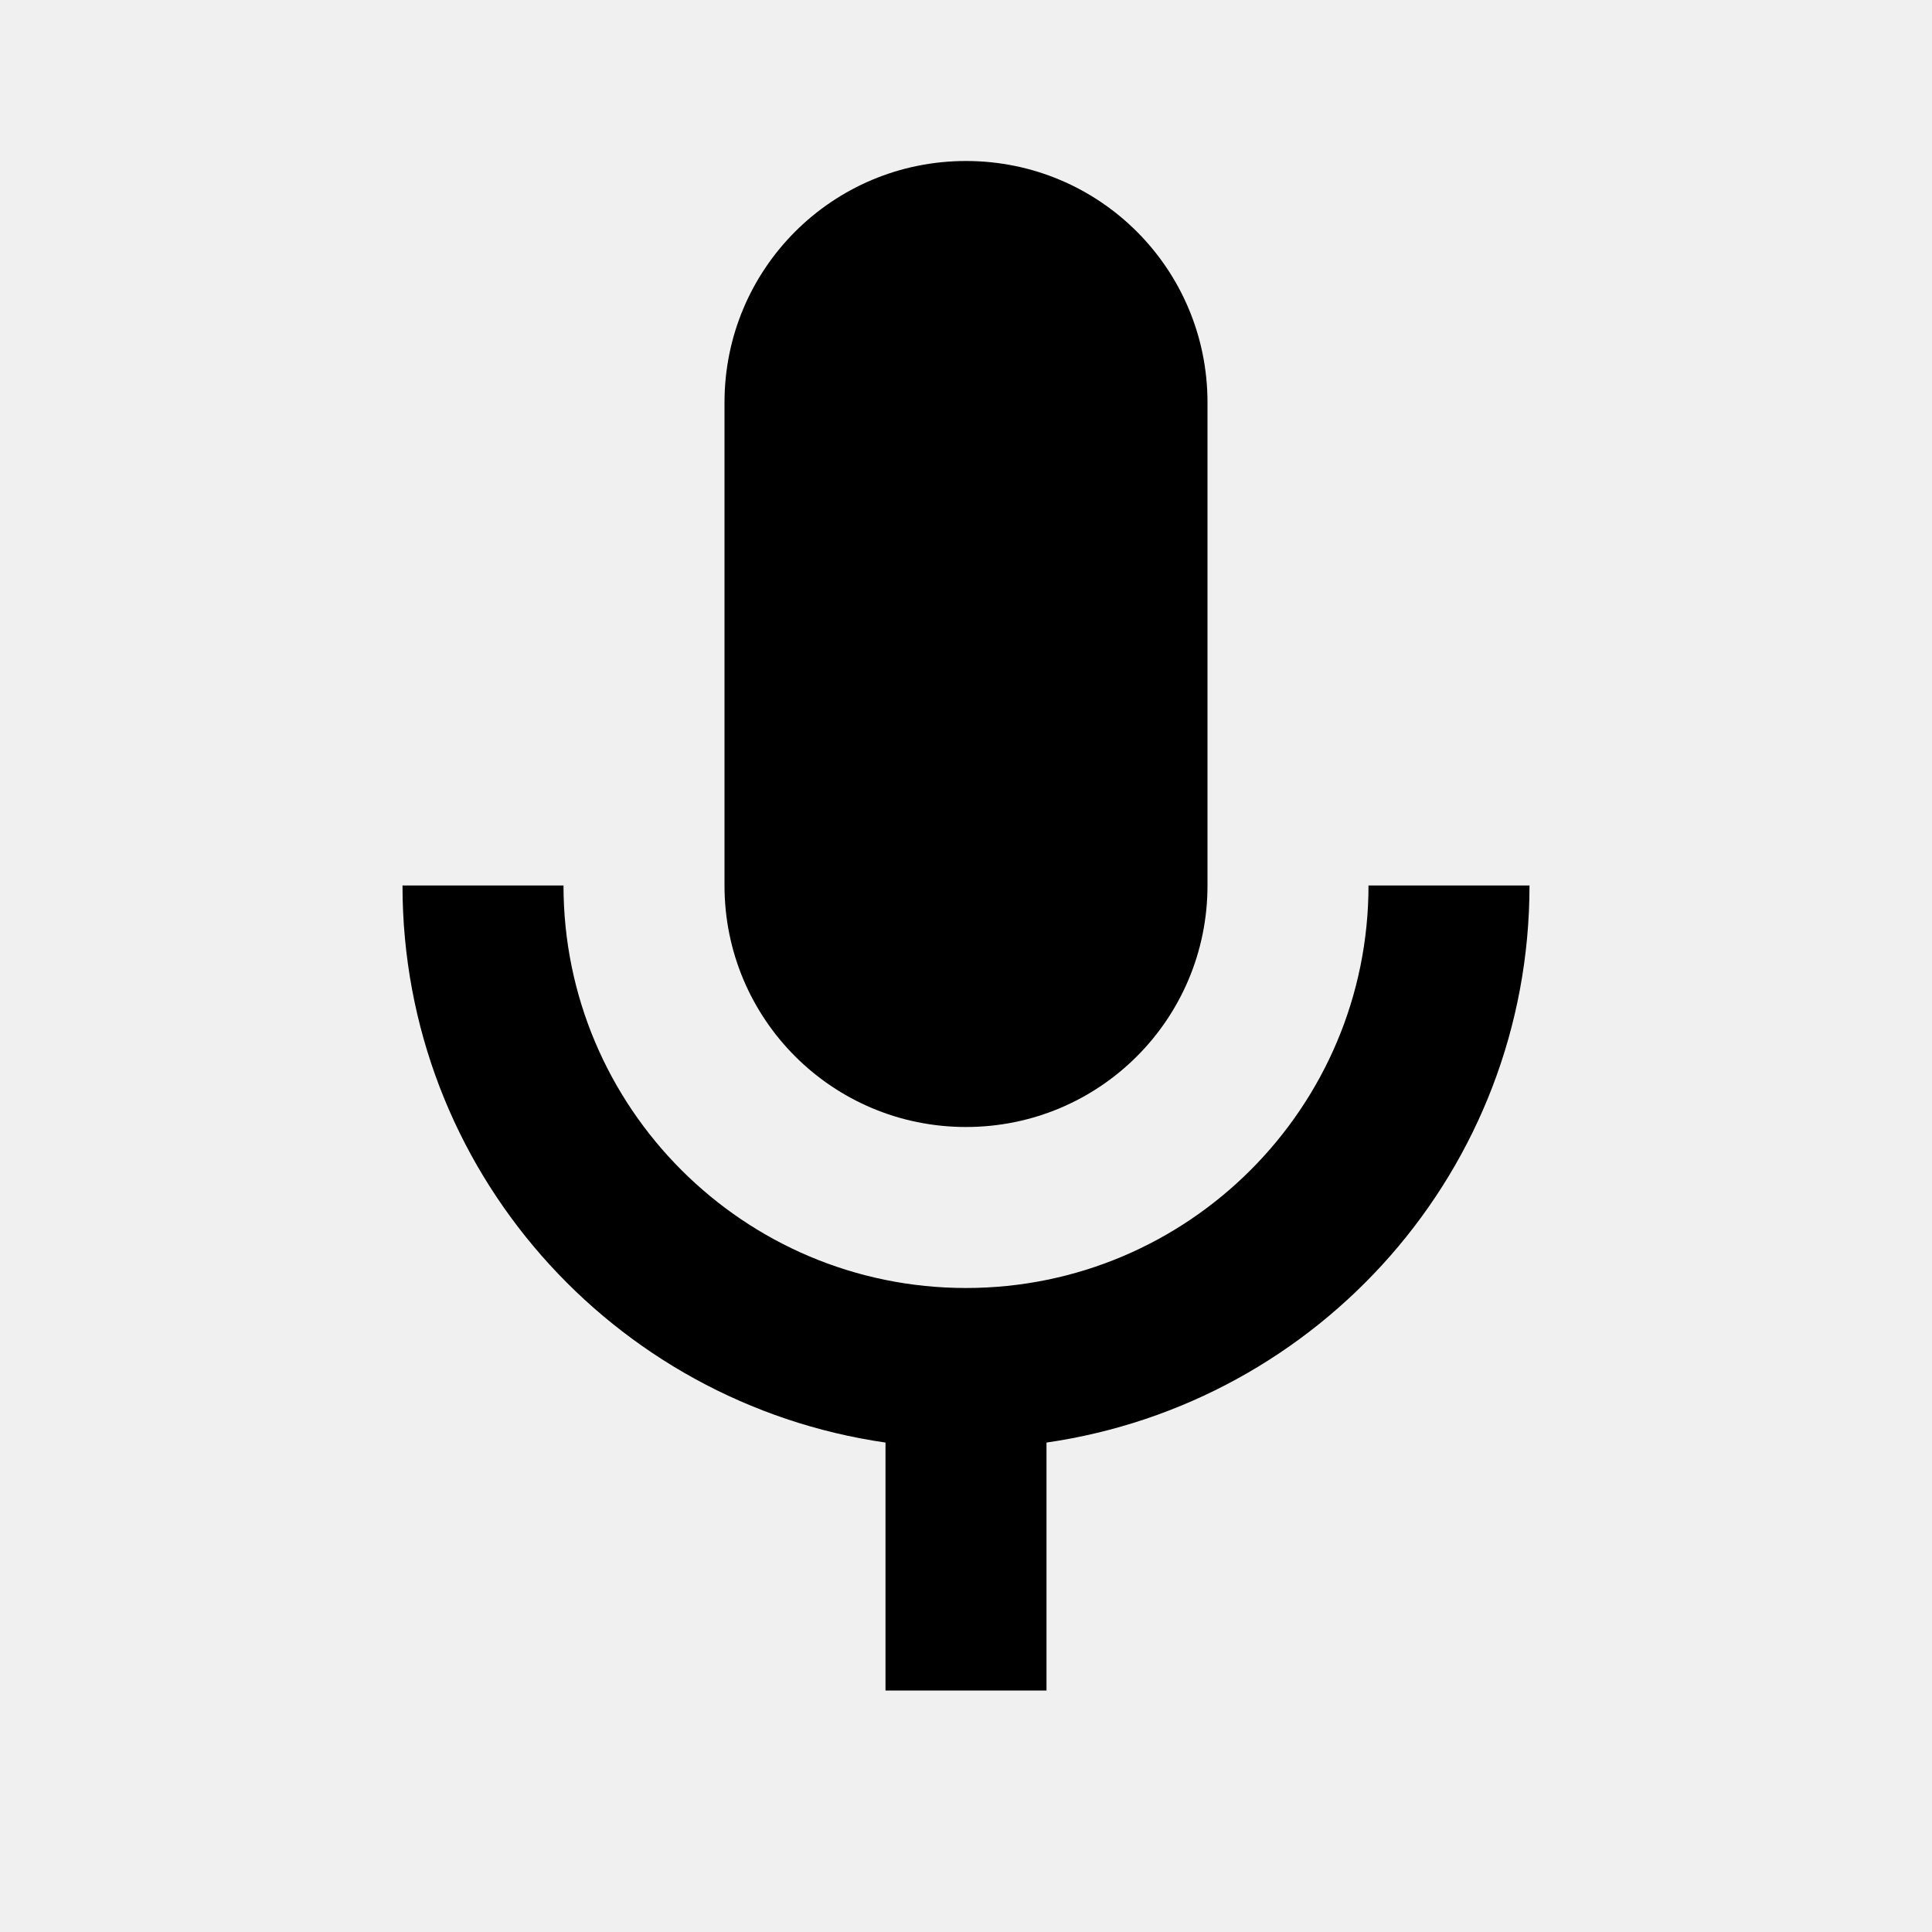
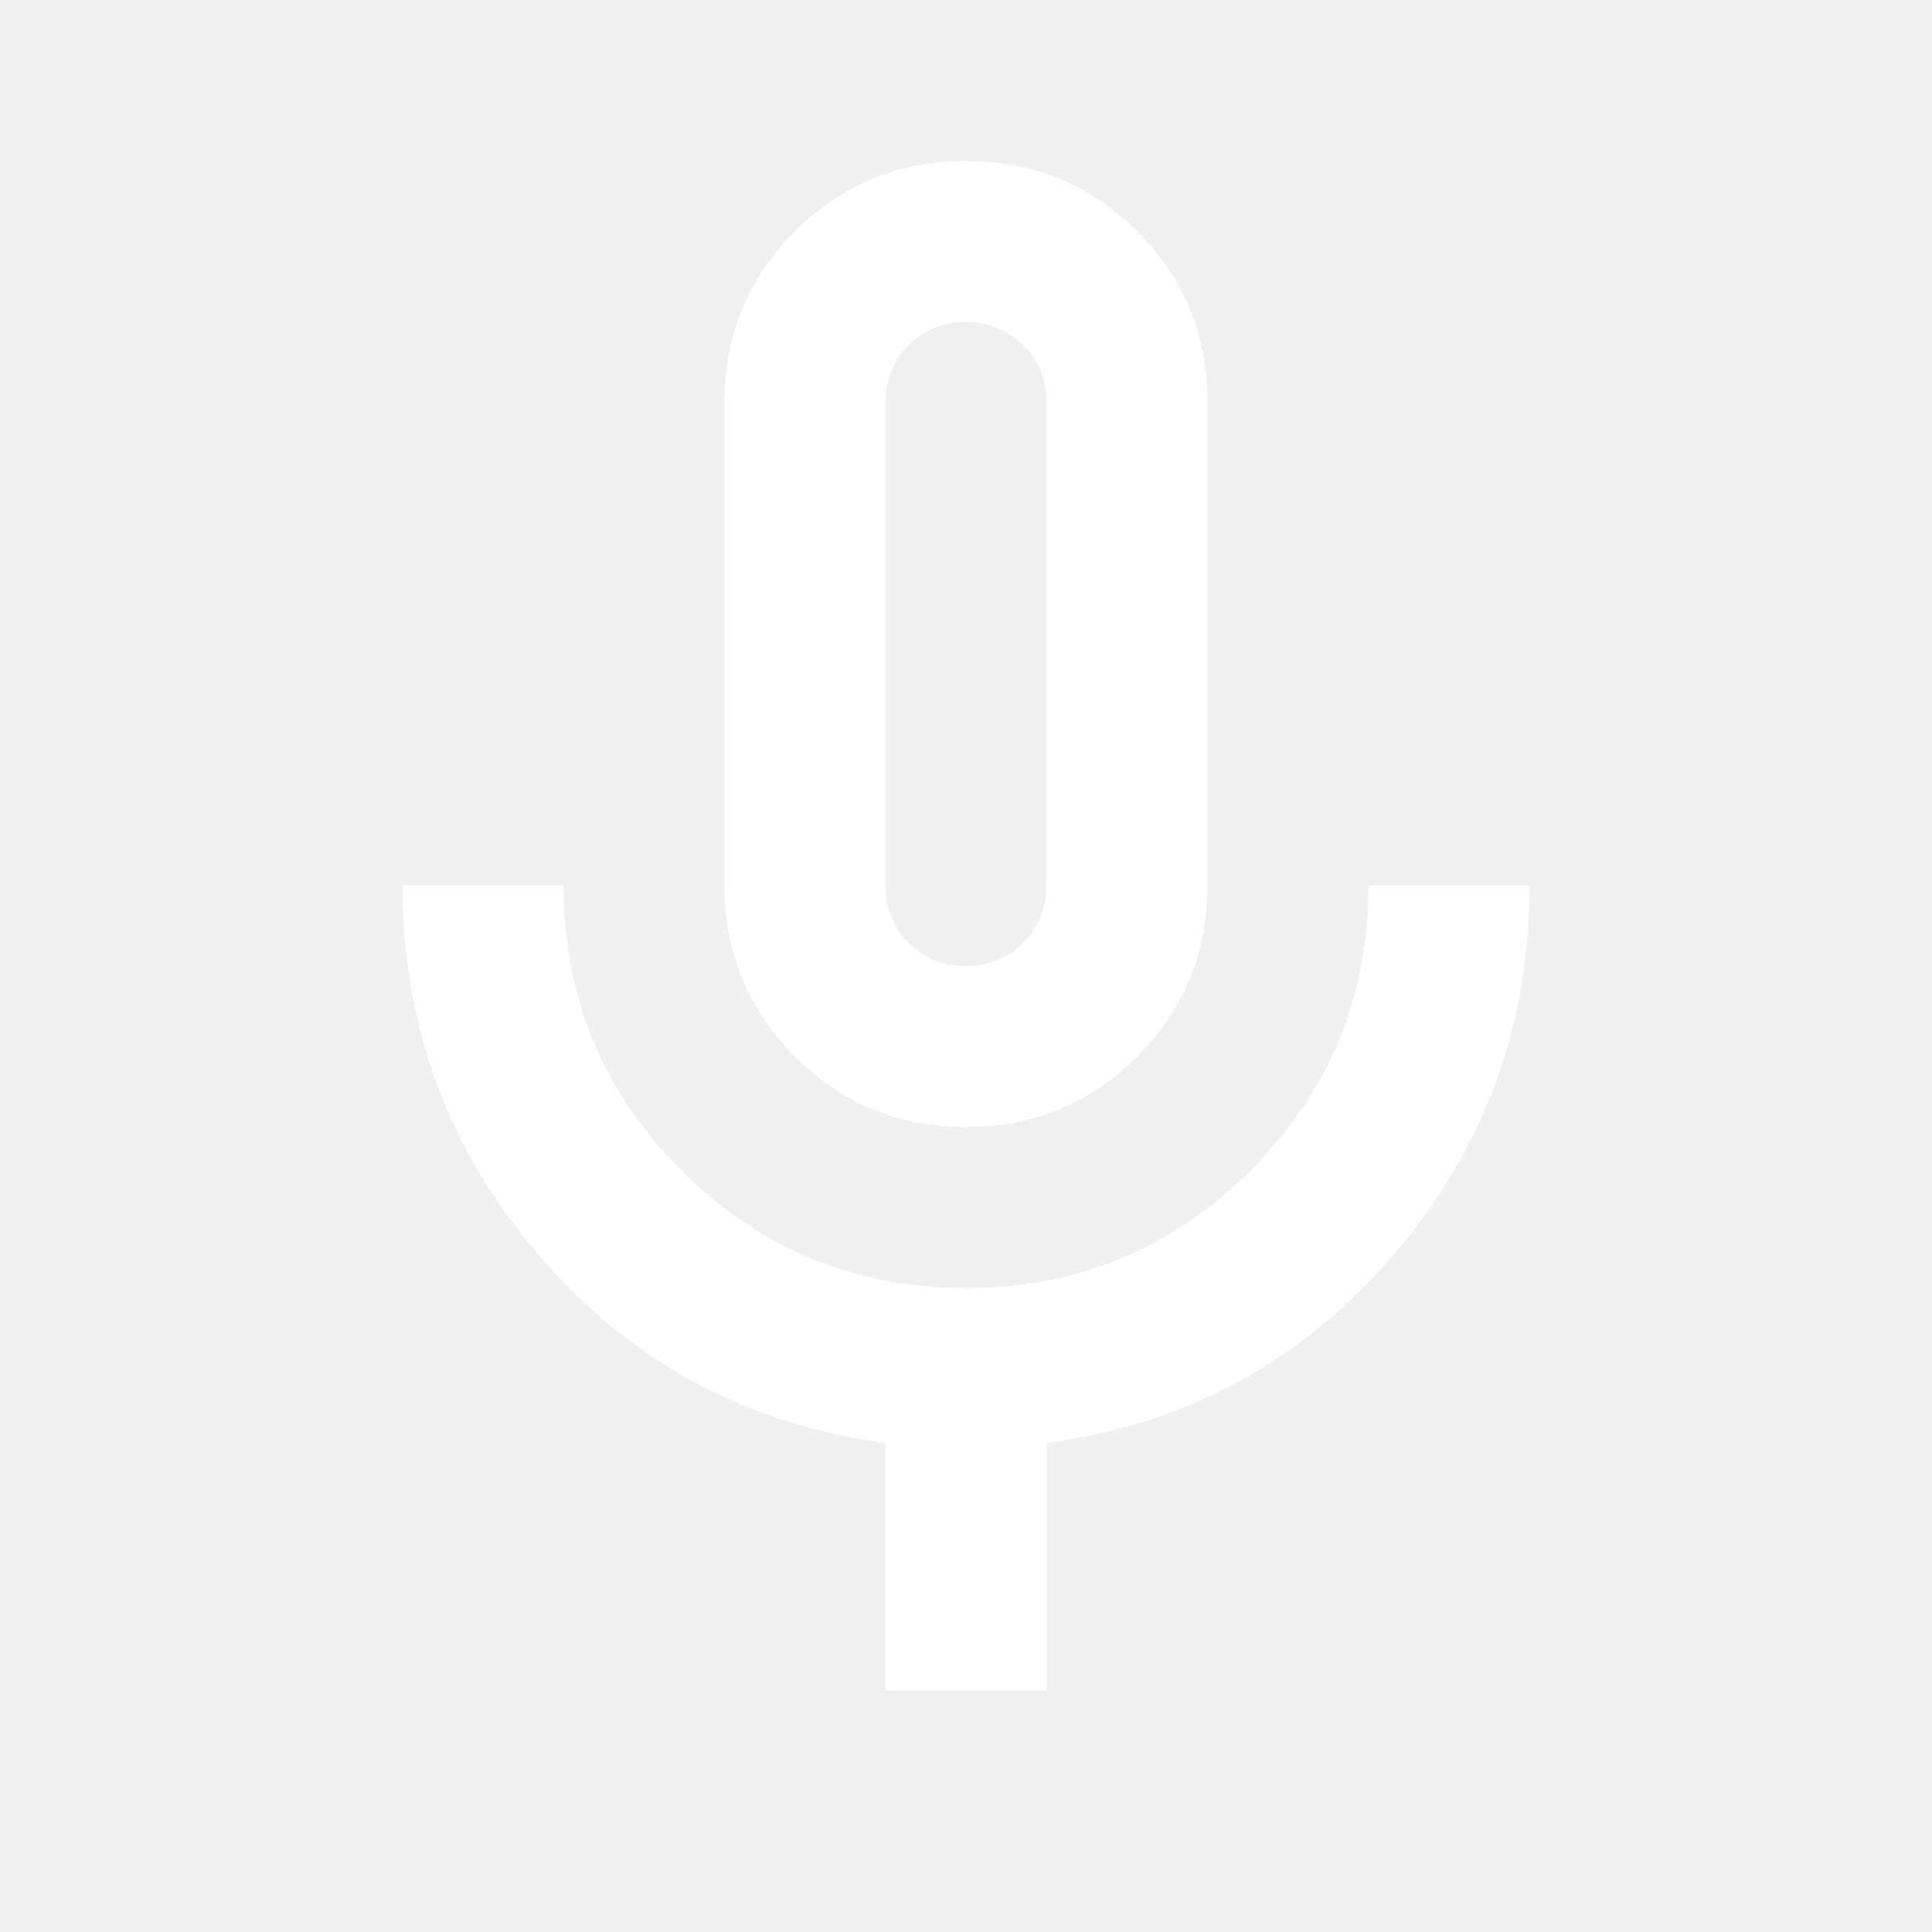
- <svg xmlns="http://www.w3.org/2000/svg" enable-background="new 0 0 24 24" height="24px" viewBox="0 0 24 24" width="24px" fill="#000000">
-   <g>
-     <rect fill="none" height="24" width="24" />
-     <rect fill="none" height="24" width="24" />
-     <rect fill="none" height="24" width="24" />
-   </g>
-   <g>
-     <g />
-     <g>
-       <path d="M12,14c1.66,0,3-1.34,3-3V5c0-1.66-1.34-3-3-3S9,3.34,9,5v6C9,12.66,10.34,14,12,14z" />
-       <path d="M17,11c0,2.76-2.24,5-5,5s-5-2.24-5-5H5c0,3.53,2.61,6.43,6,6.92V21h2v-3.08c3.39-0.49,6-3.39,6-6.92H17z" />
-     </g>
-   </g>
+ <svg xmlns="http://www.w3.org/2000/svg" height="24px" viewBox="0 -960 960 960" width="24px" fill="#fff">
+   <path d="M480-400q-50 0-85-35t-35-85v-240q0-50 35-85t85-35q50 0 85 35t35 85v240q0 50-35 85t-85 35Zm0-240Zm-40 520v-123q-104-14-172-93t-68-184h80q0 83 58.5 141.5T480-320q83 0 141.5-58.5T680-520h80q0 105-68 184t-172 93v123h-80Zm40-360q17 0 28.5-11.5T520-520v-240q0-17-11.5-28.5T480-800q-17 0-28.5 11.5T440-760v240q0 17 11.5 28.5T480-480Z" />
</svg>
